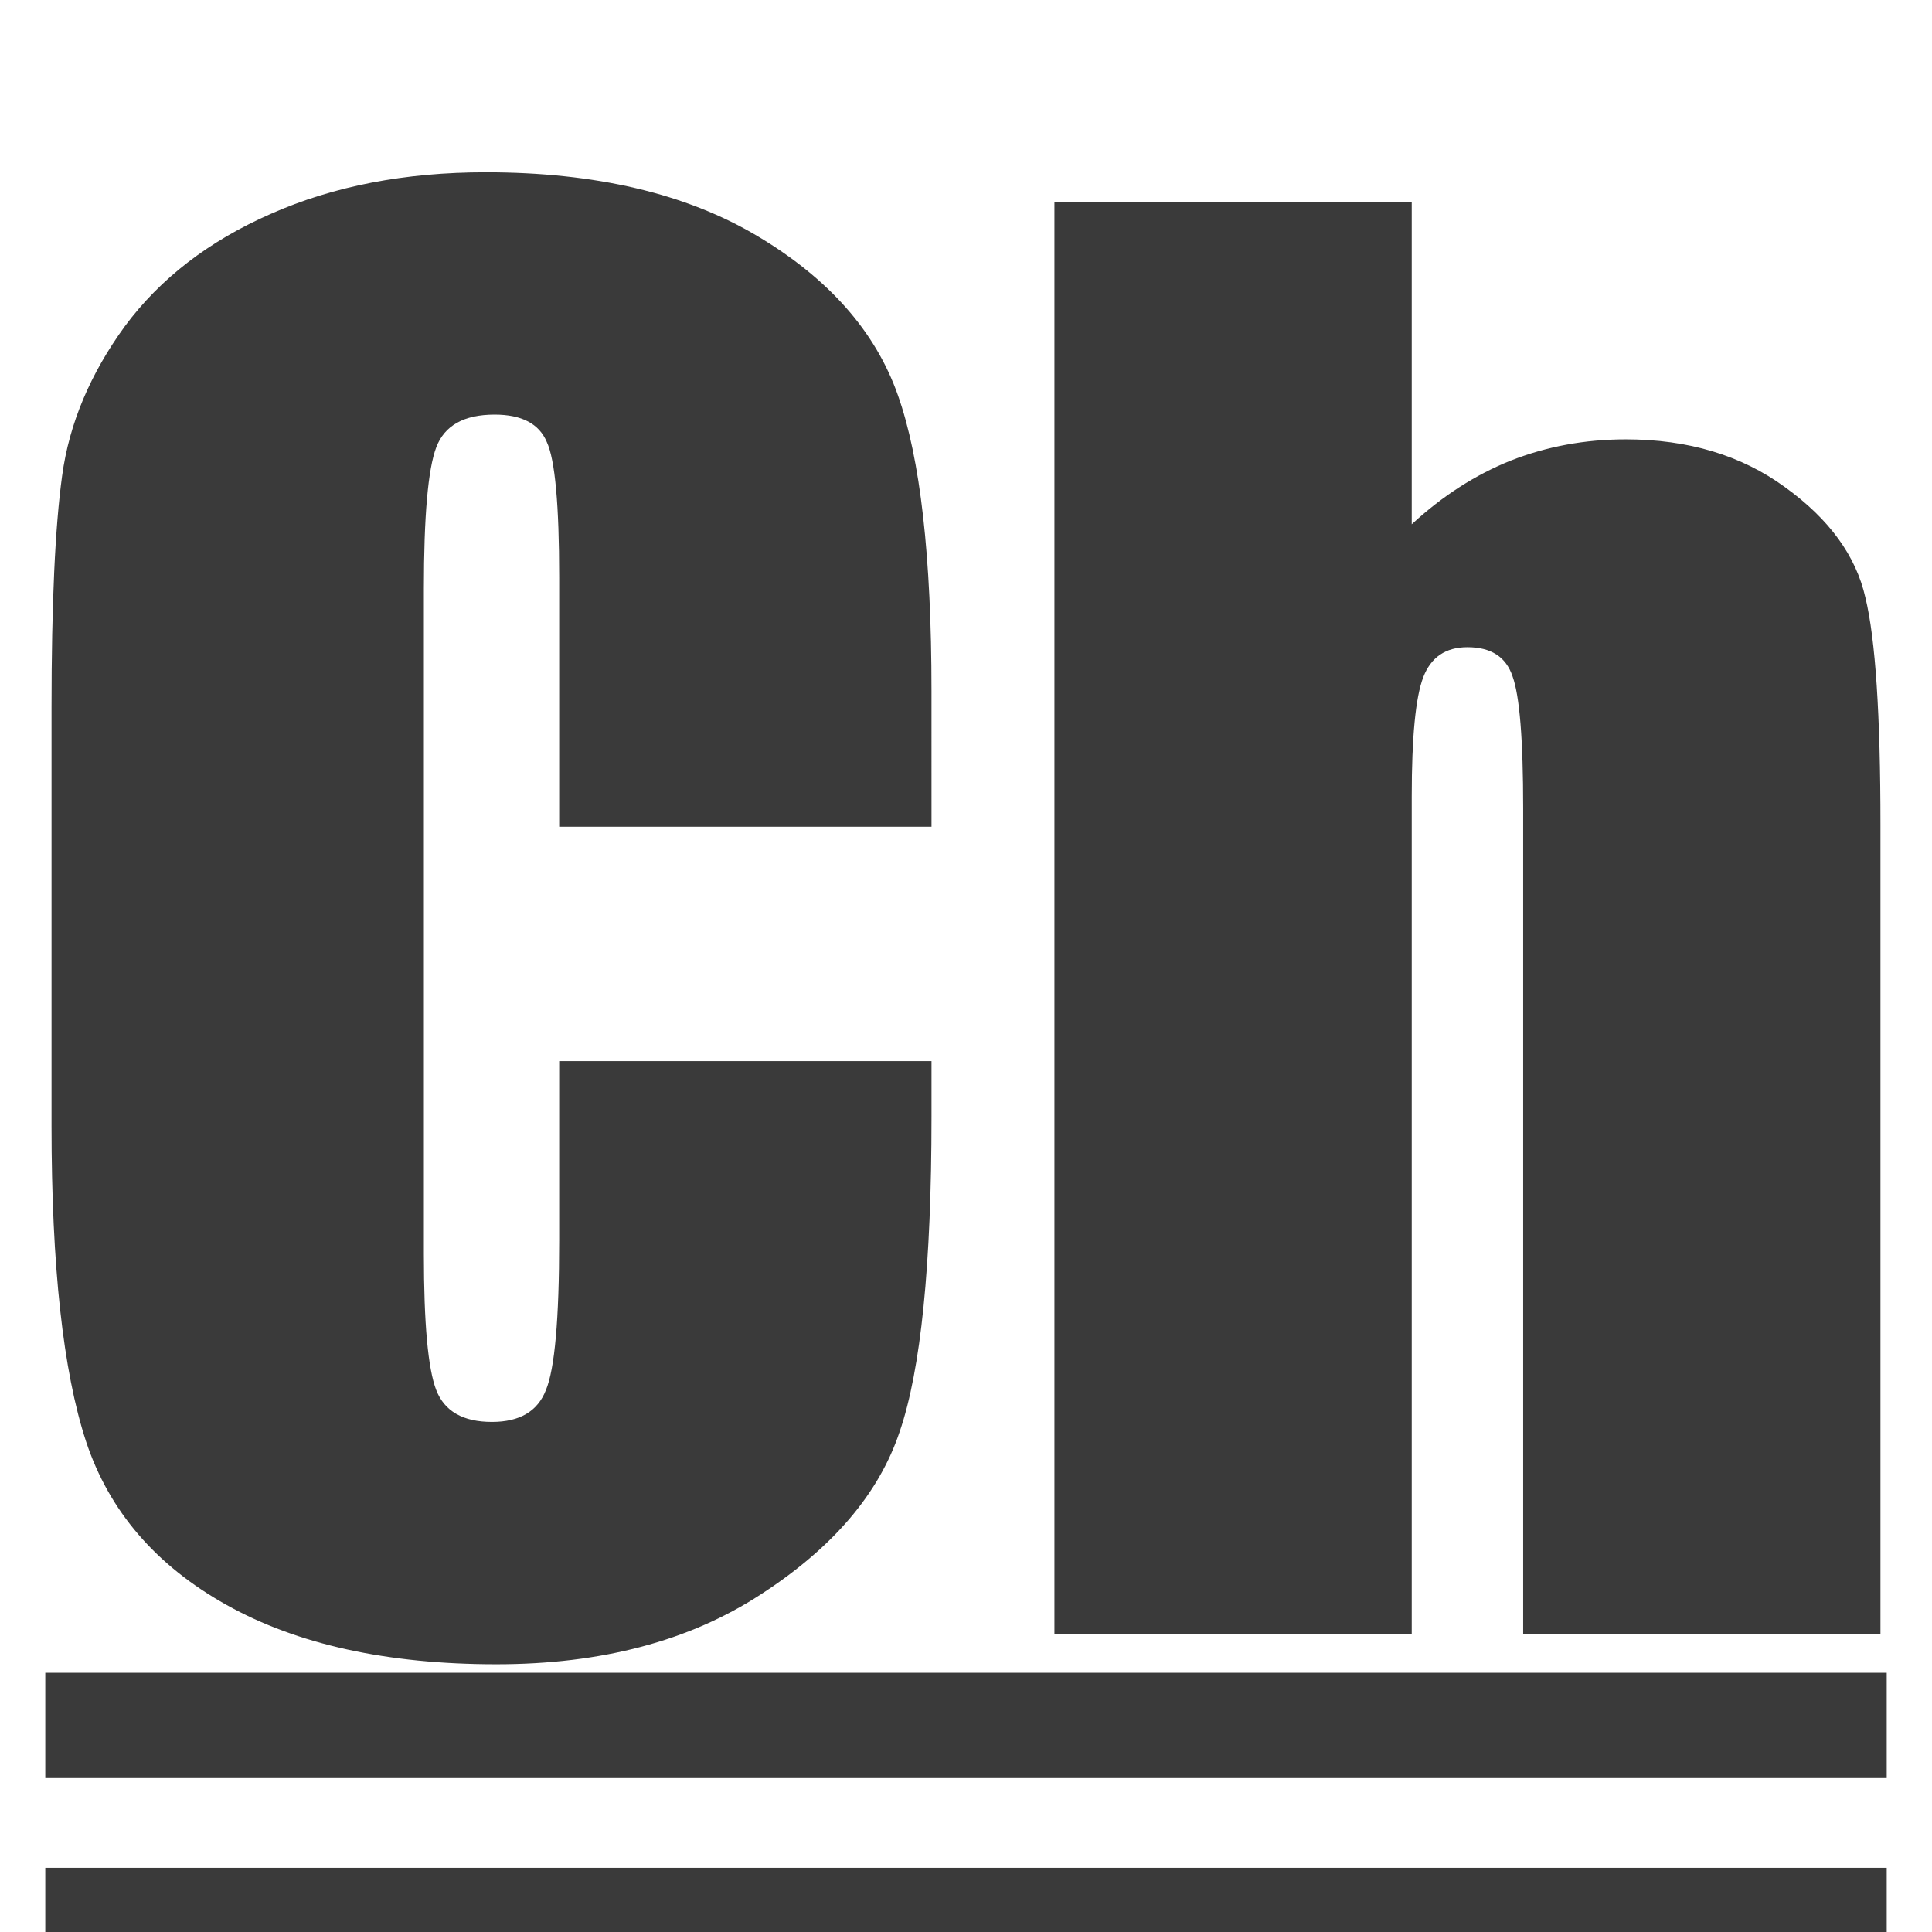
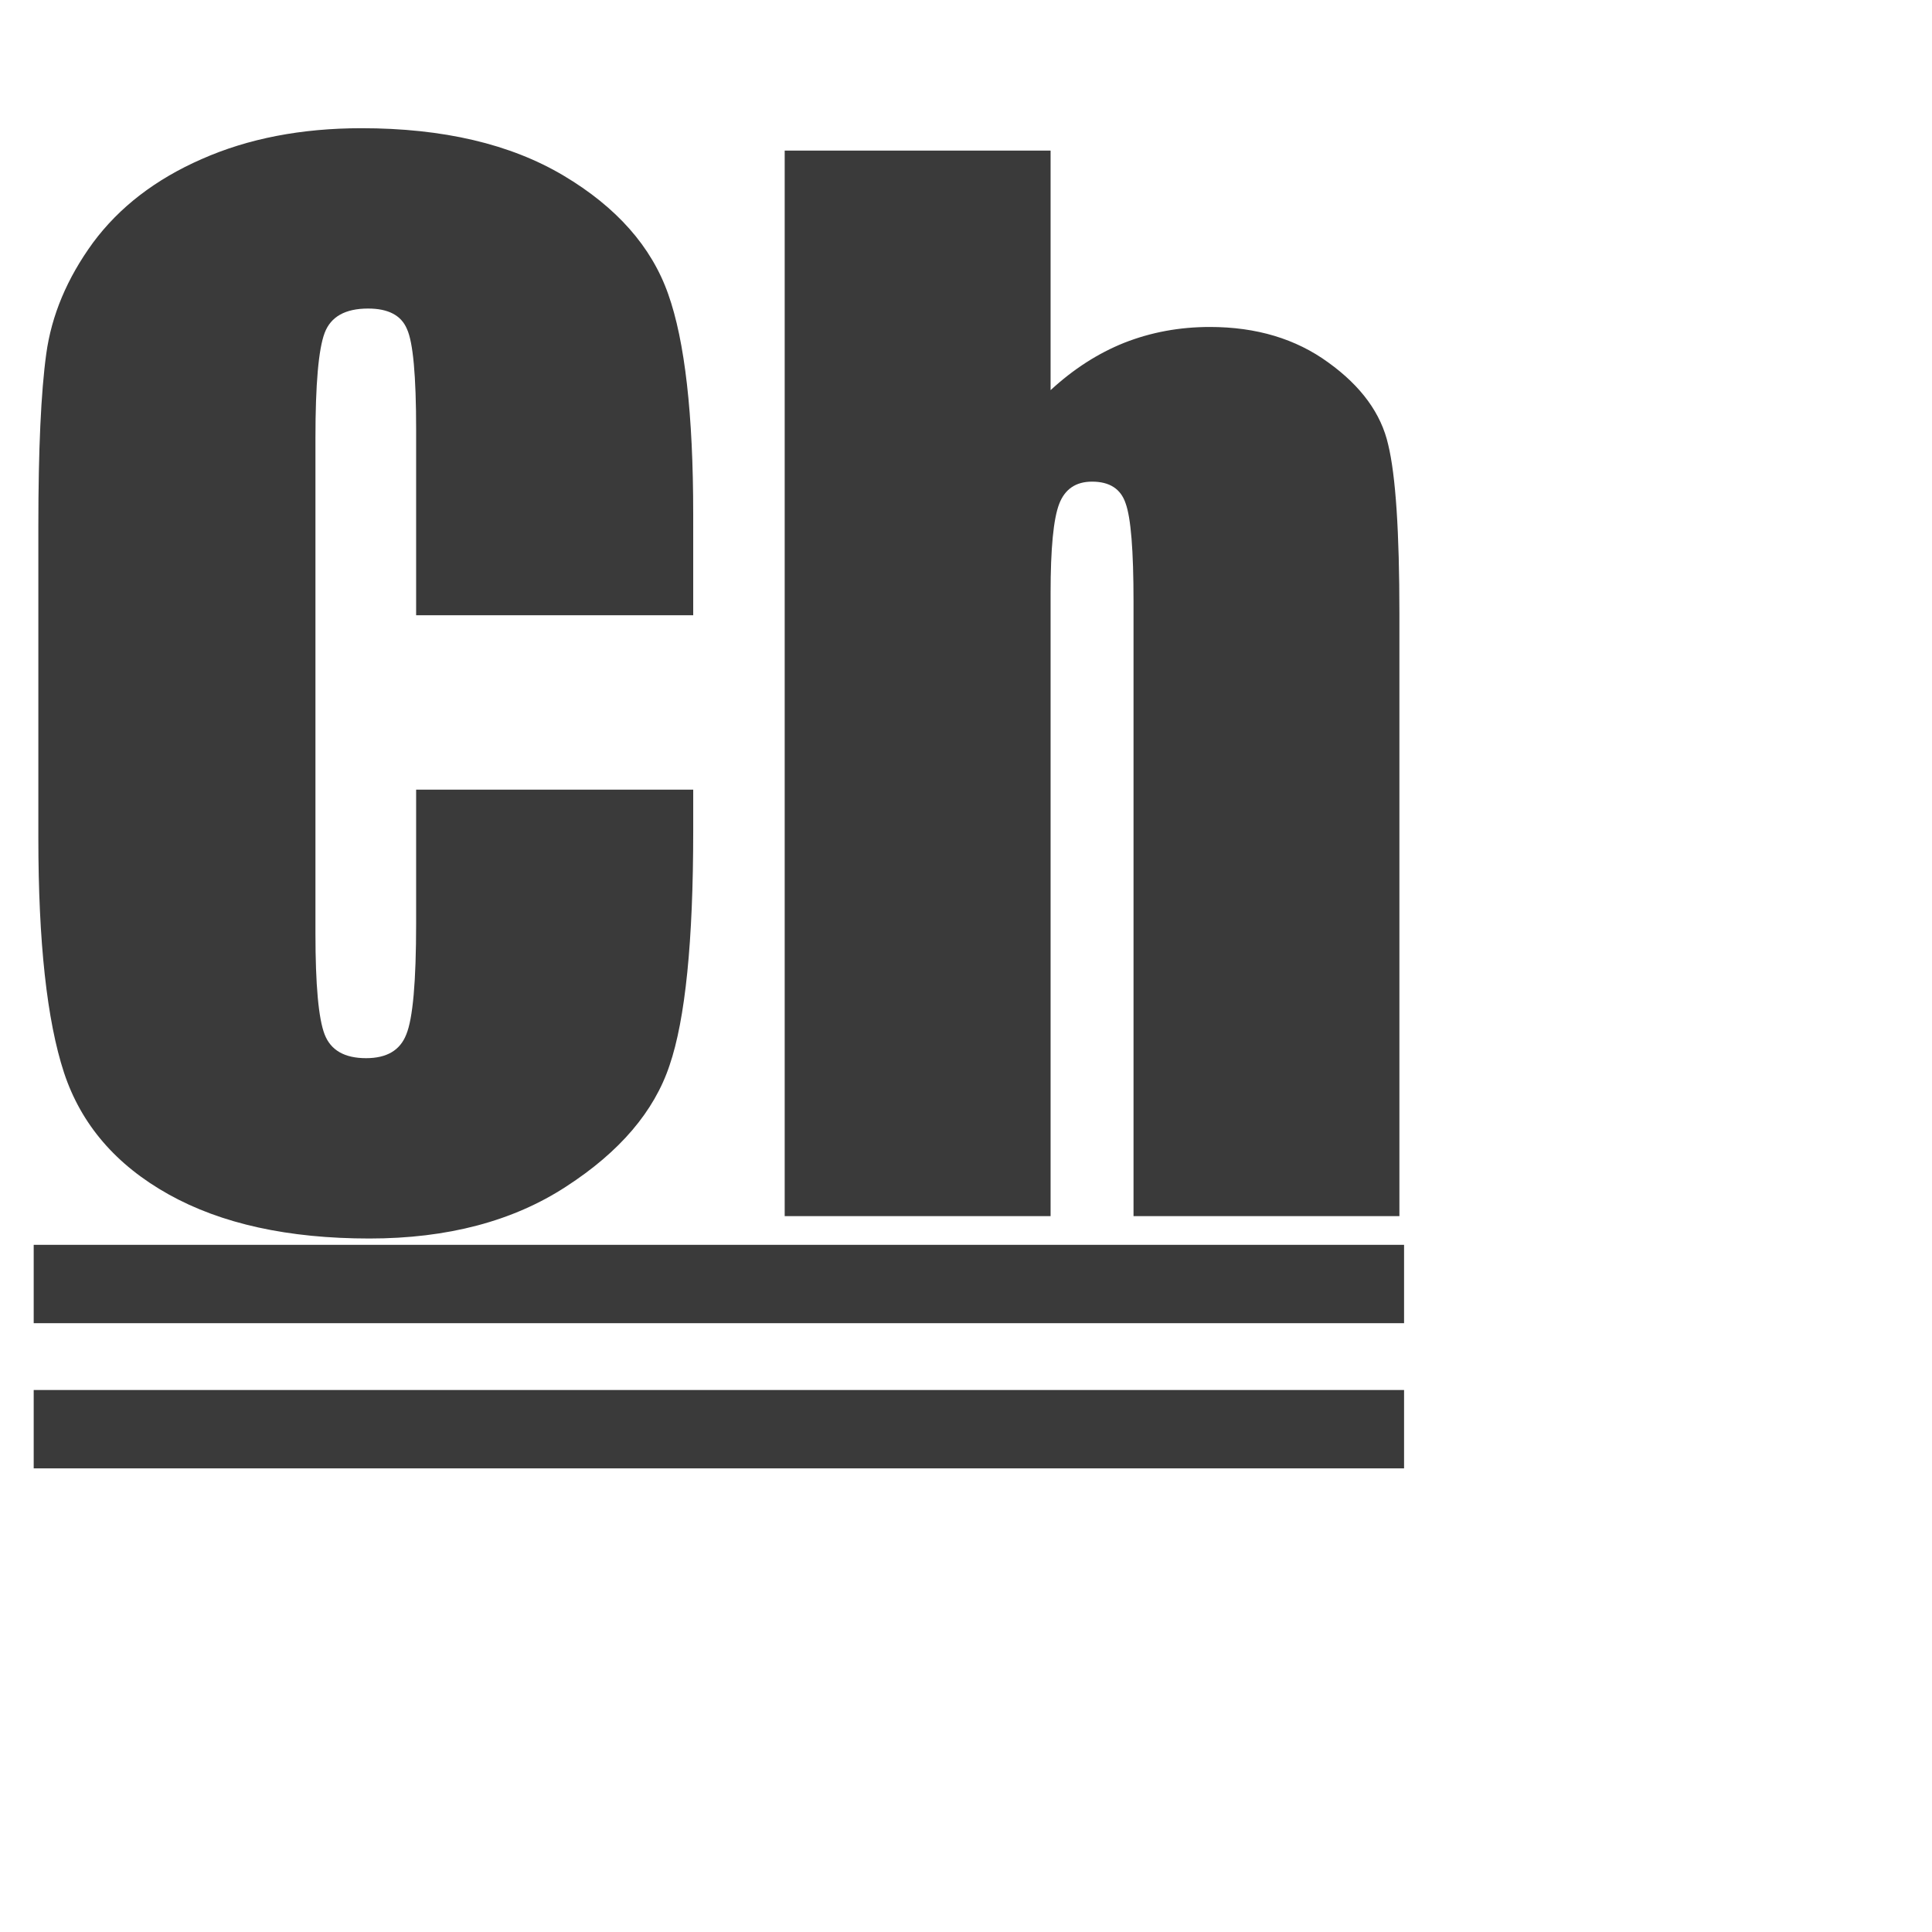
- <svg xmlns="http://www.w3.org/2000/svg" version="1.0" width="38pt" height="38pt" viewBox="0 0 128 128" preserveAspectRatio="xMidYMid meet">
+ <svg xmlns="http://www.w3.org/2000/svg" version="1.0" width="38pt" height="38pt" viewBox="0 0 172 172" preserveAspectRatio="xMidYMid meet">
  <path d="M 61.715,54.773 H 37.047 V 38.25 q 0,-7.207 -0.82,-8.965 -0.762,-1.816 -3.457,-1.816 -3.047,0 -3.867,2.168 -0.82,2.168 -0.82,9.375 v 44.062 q 0,6.914 0.82,9.023 0.82,2.109 3.691,2.109 2.754,0 3.574,-2.109 0.879,-2.109 0.879,-9.902 V 70.301 h 24.668 v 3.691 q 0,14.707 -2.109,20.859 -2.051,6.152 -9.199,10.781 -7.09,4.629 -17.52,4.629 -10.84,0 -17.871,-3.926 Q 7.984,102.41 5.699,95.496 3.414,88.523 3.414,74.578 V 46.863 q 0,-10.254 0.703,-15.352 0.703,-5.156 4.16,-9.902 3.516,-4.746 9.668,-7.441 6.211,-2.754 14.238,-2.754 10.898,0 17.988,4.219 7.09,4.219 9.316,10.547 2.227,6.27 2.227,19.57 z M 93.531,13.406 v 21.328 q 3.047,-2.812 6.562,-4.219 3.574,-1.406 7.617,-1.406 6.211,0 10.547,3.164 4.395,3.164 5.332,7.324 0.996,4.102 0.996,15.059 v 53.613 H 100.914 V 53.543 q 0,-6.797 -0.703,-8.73 -0.645,-1.934 -2.988,-1.934 -2.168,0 -2.93,1.992 -0.762,1.992 -0.762,7.91 v 55.488 H 69.859 V 13.406 Z" style="fill-opacity:0.77;stroke-width:1.175;stroke-linecap:round;stroke-linejoin:round;paint-order:stroke fill markers" />
  <path style="fill:#000000;fill-opacity:0.77;stroke:#000000;stroke-width:6.978;stroke-linecap:butt;stroke-linejoin:round;stroke-dasharray:none;stroke-opacity:0.77;paint-order:stroke fill markers" d="M 3,114.312 H 125" />
  <path style="fill:#000000;fill-opacity:0.77;stroke:#000000;stroke-width:6.978;stroke-linecap:butt;stroke-linejoin:round;stroke-dasharray:none;stroke-opacity:0.77;paint-order:stroke fill markers" d="M 3,127.235 H 125" />
</svg>
